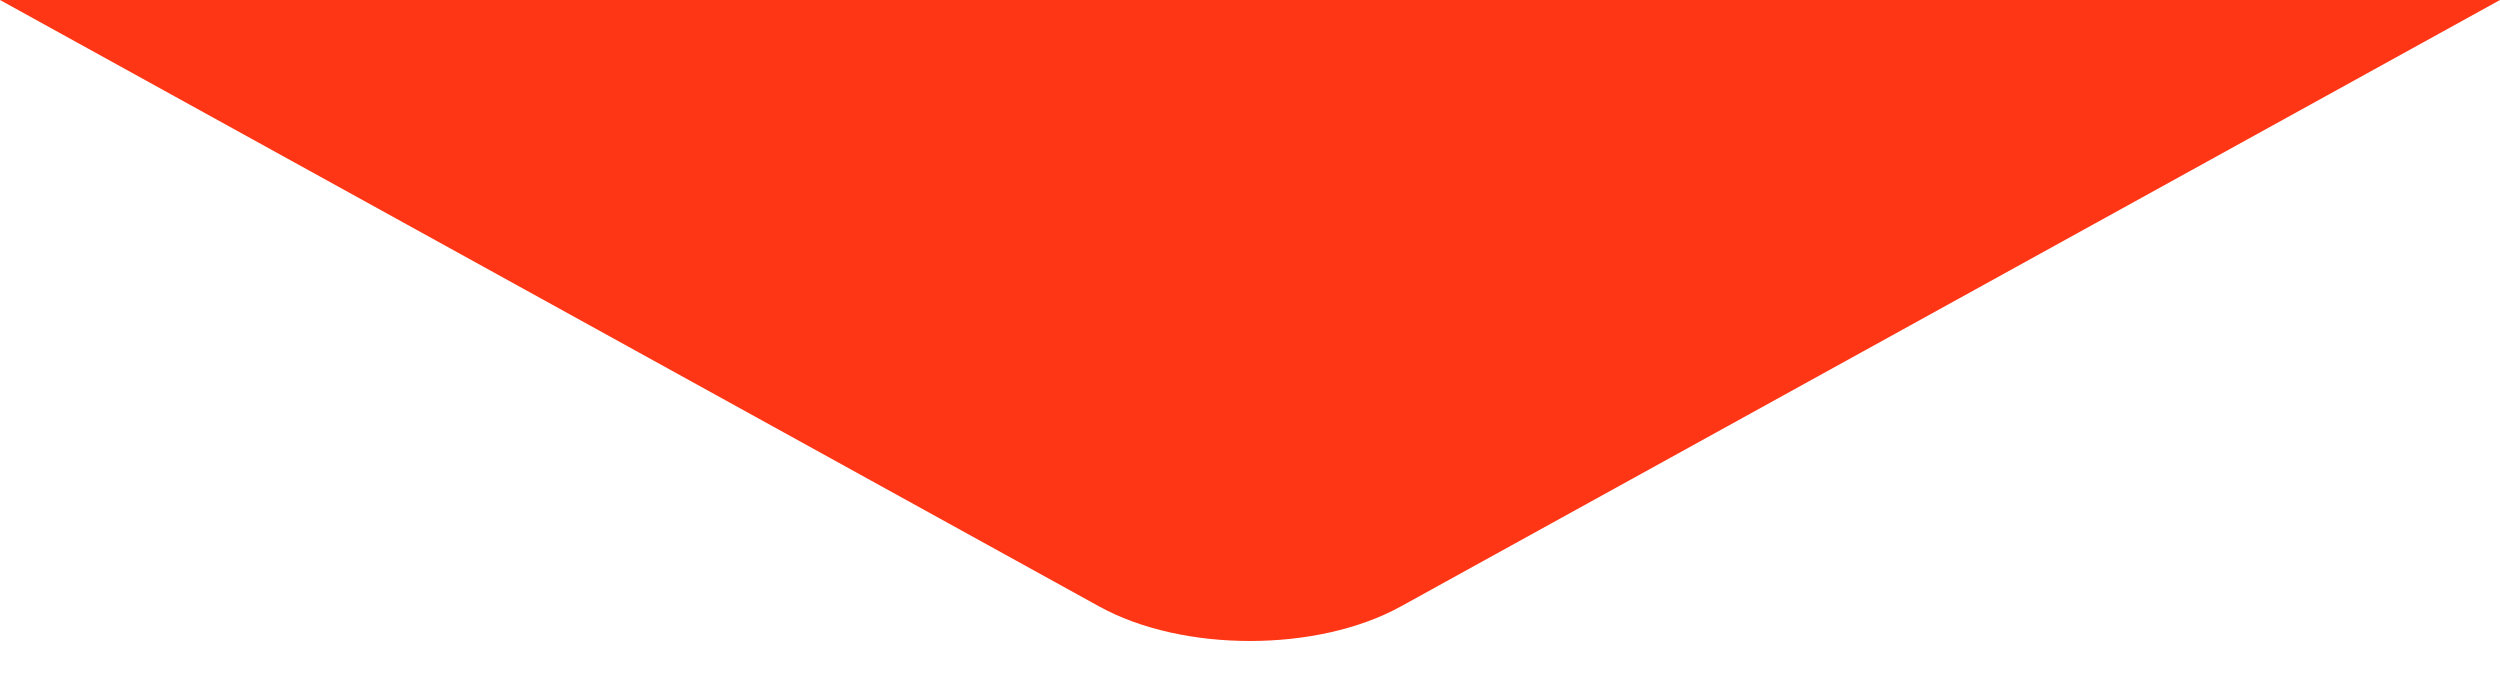
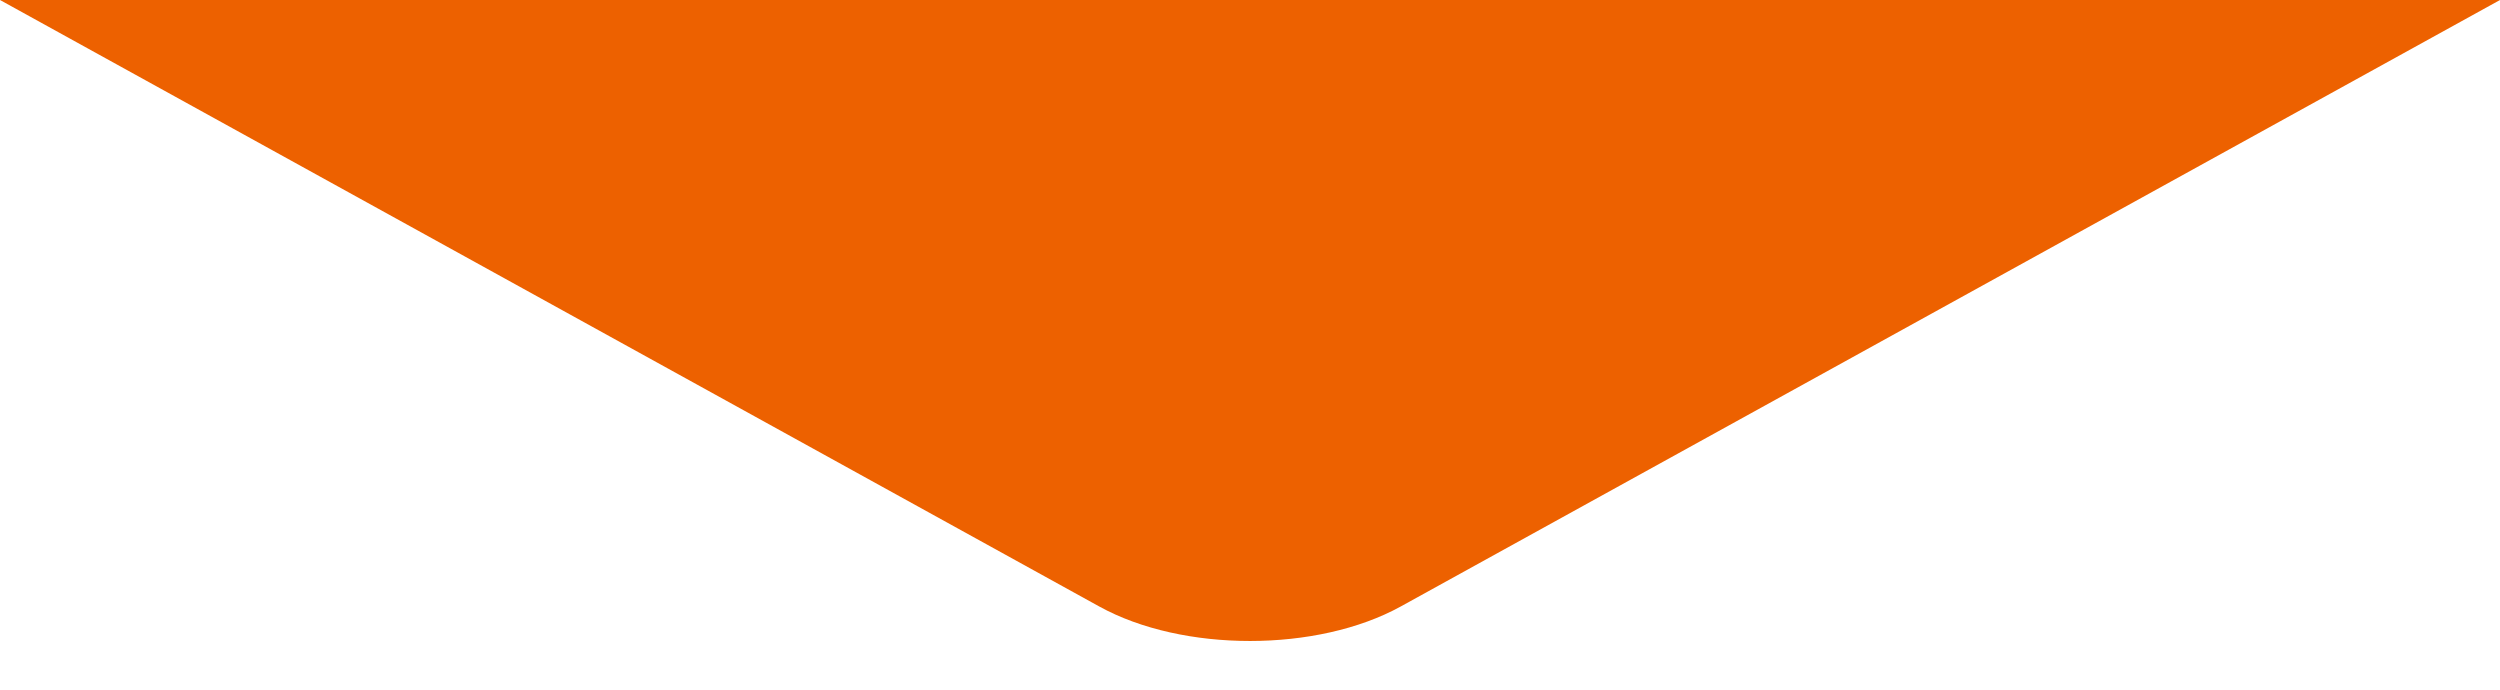
<svg xmlns="http://www.w3.org/2000/svg" width="29px" height="8px" viewBox="0 0 29 8" version="1.1">
  <defs />
  <g id="Welcome" stroke="none" stroke-width="1" fill="none" fill-rule="evenodd">
-     <g id="Desktop-HD-Copy" transform="translate(-976, -542)" fill="#FE3615">
+     <g id="Desktop-HD-Copy" transform="translate(-976, -542)" fill="#ED6100">
      <g id="Group-20" transform="translate(222, 103)">
        <g id="Group-11" transform="translate(0, 215)">
          <g id="Group-9" transform="translate(540, 0)">
            <g id="Group-3" transform="translate(0, 175)">
              <path d="M214,49 L243,49 L230.249,56.035 C229.283,56.568 227.72,56.57 226.751,56.035 L214,49 Z" id="Triangle-1" />
            </g>
          </g>
        </g>
      </g>
    </g>
  </g>
</svg>
